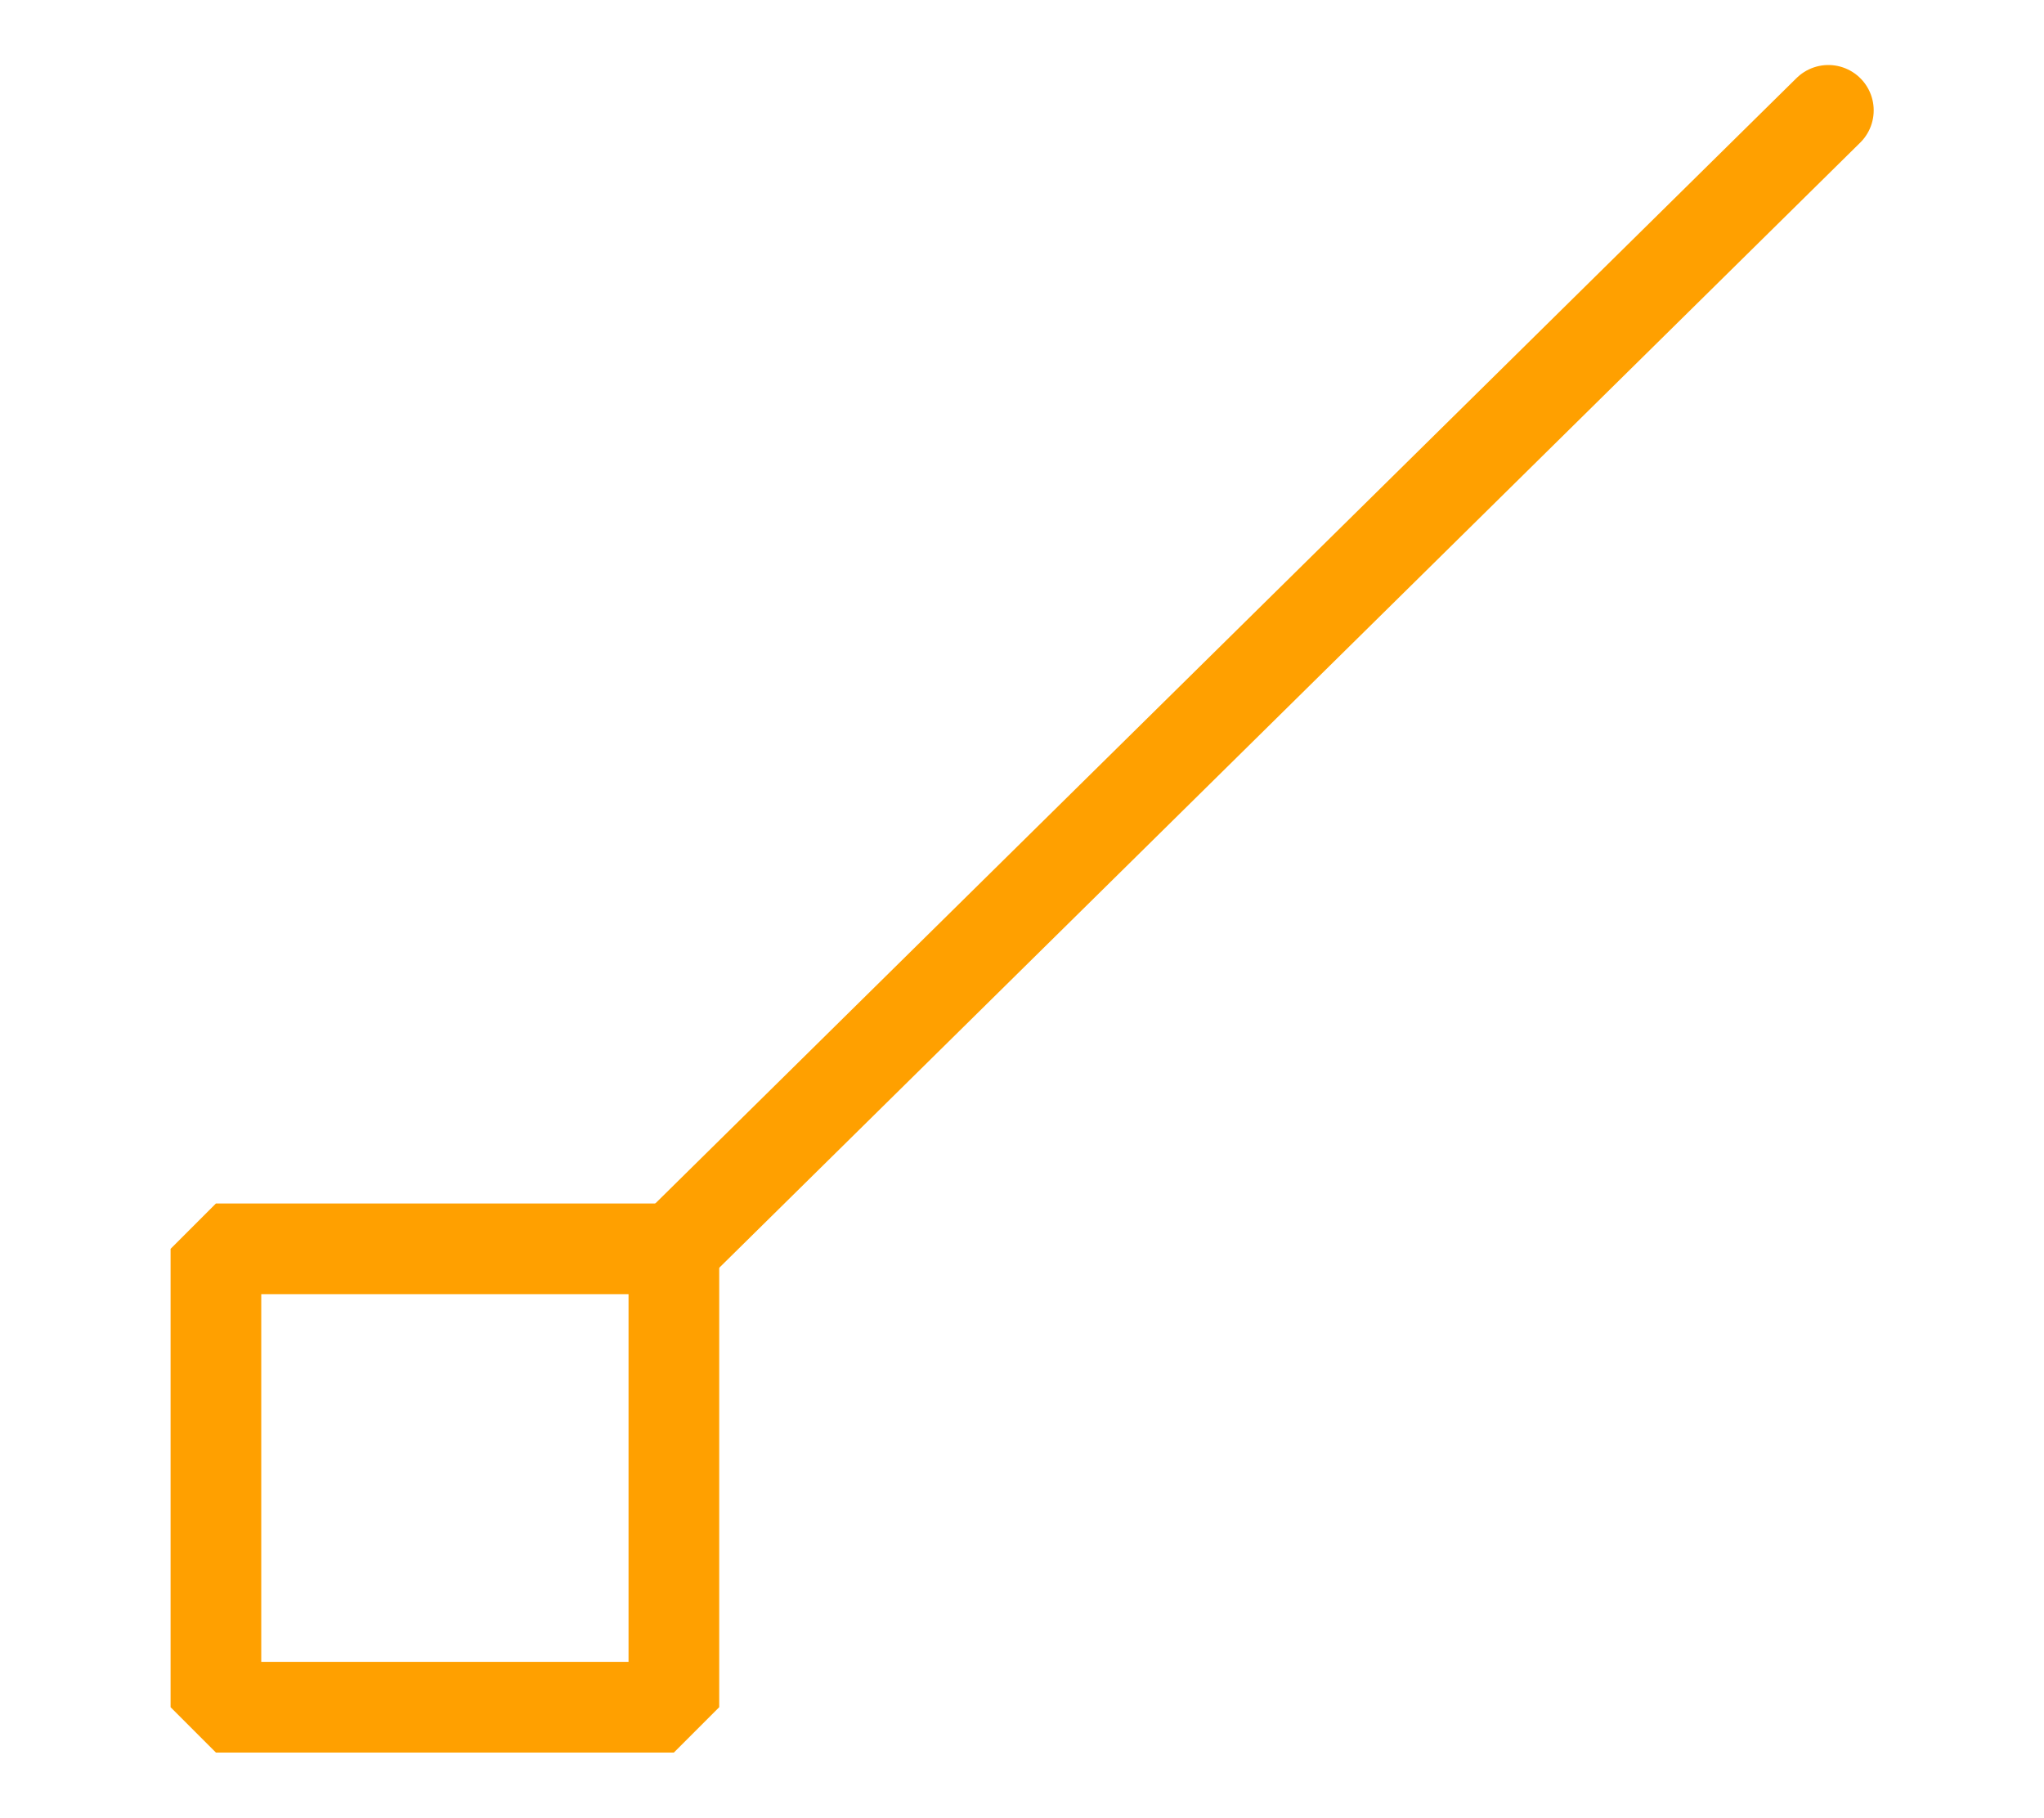
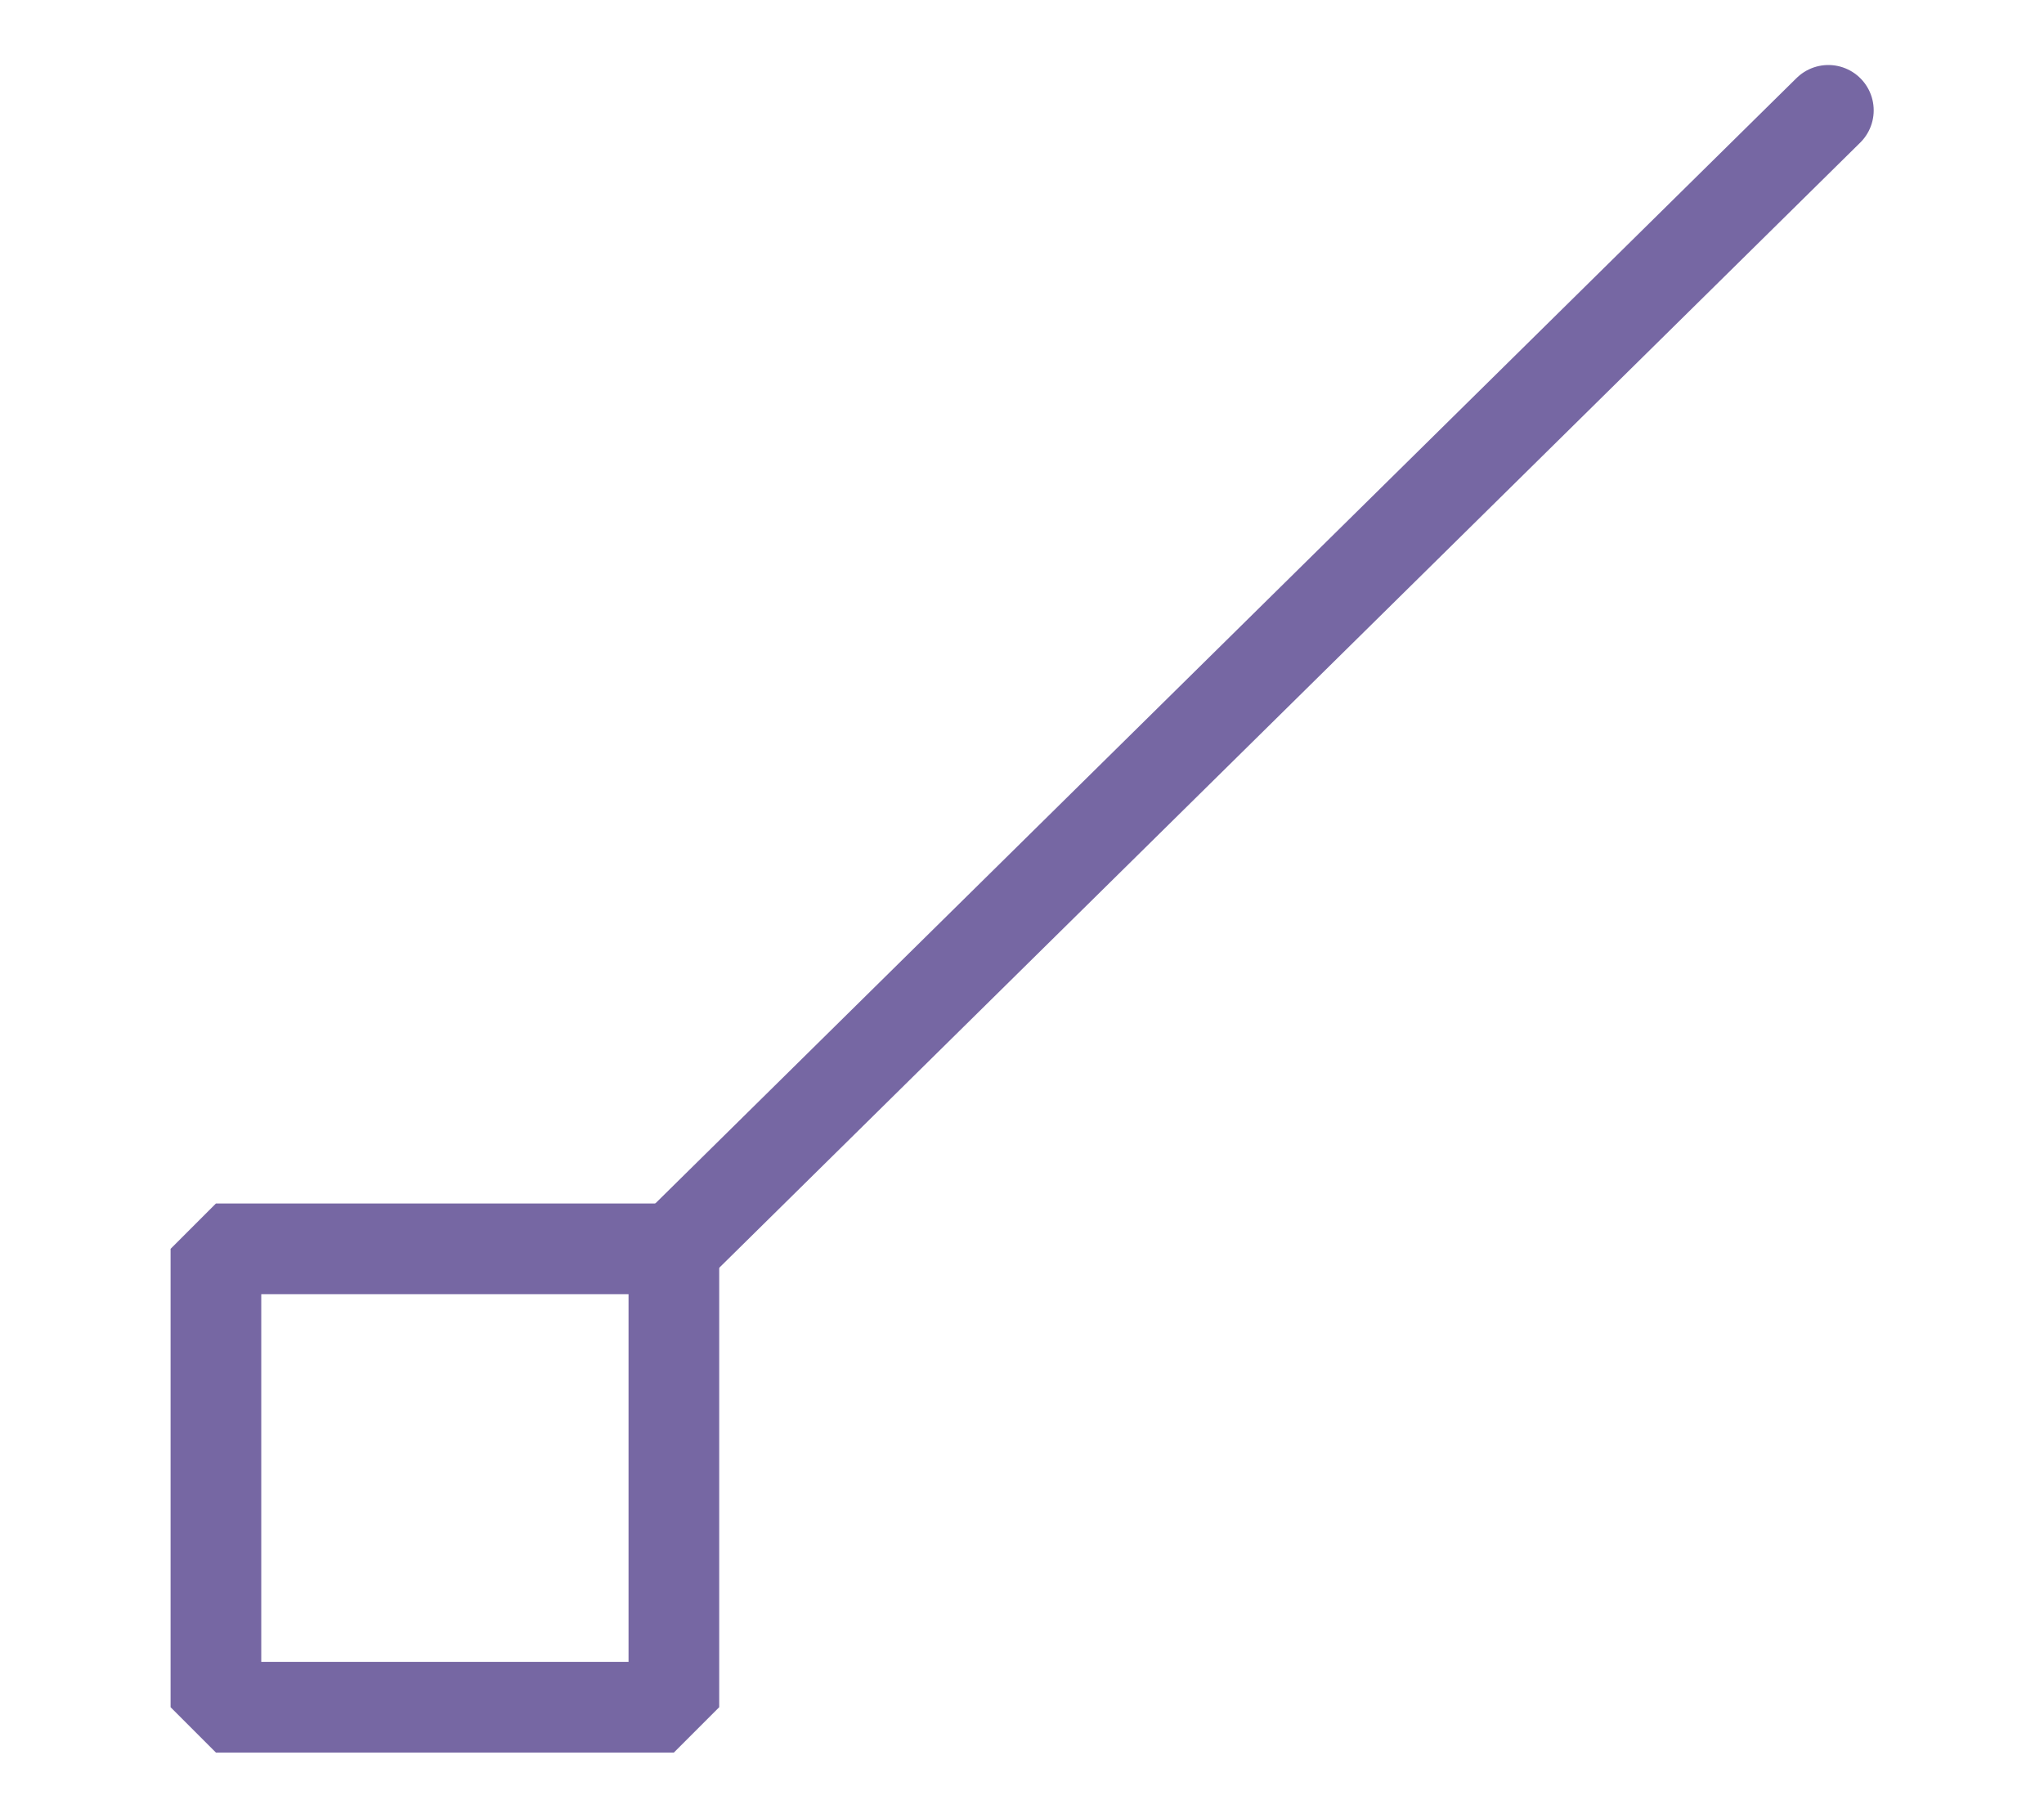
<svg xmlns="http://www.w3.org/2000/svg" width="18" height="16" viewBox="0 0 4.762 4.233" version="1.1" id="svg8">
  <defs id="defs2" />
  <g id="layer1">
    <g id="g882">
      <g id="g835" transform="matrix(0.666431,0,0,0.666431,0.1337858,0.1357586)">
-         <path style="fill:none;stroke:#ffa000;stroke-width:0.317;stroke-linecap:round;stroke-linejoin:miter;stroke-miterlimit:4;stroke-dasharray:none;stroke-opacity:1" d="M 6.191,0.182 2.155,4.161" id="path891" />
-         <path id="rect881" style="fill:none;fill-opacity:1;stroke:#ffa000;stroke-width:0.317;stroke-linejoin:bevel;stroke-miterlimit:4;stroke-dasharray:none;stroke-dashoffset:0;stroke-opacity:1" d="M 0.554,4.161 H 2.155 V 5.763 H 0.554 Z" />
+         <path style="fill:none;stroke:#7667a3;stroke-width:0.317;stroke-linecap:round;stroke-linejoin:miter;stroke-miterlimit:4;stroke-dasharray:none;stroke-opacity:1" d="M 6.191,0.182 2.155,4.161" id="path891" />
+         <path id="rect881" style="fill:none;fill-opacity:1;stroke:#7667a3;stroke-width:0.317;stroke-linejoin:bevel;stroke-miterlimit:4;stroke-dasharray:none;stroke-dashoffset:0;stroke-opacity:1" d="M 0.554,4.161 H 2.155 V 5.763 H 0.554 Z" />
      </g>
    </g>
  </g>
</svg>
